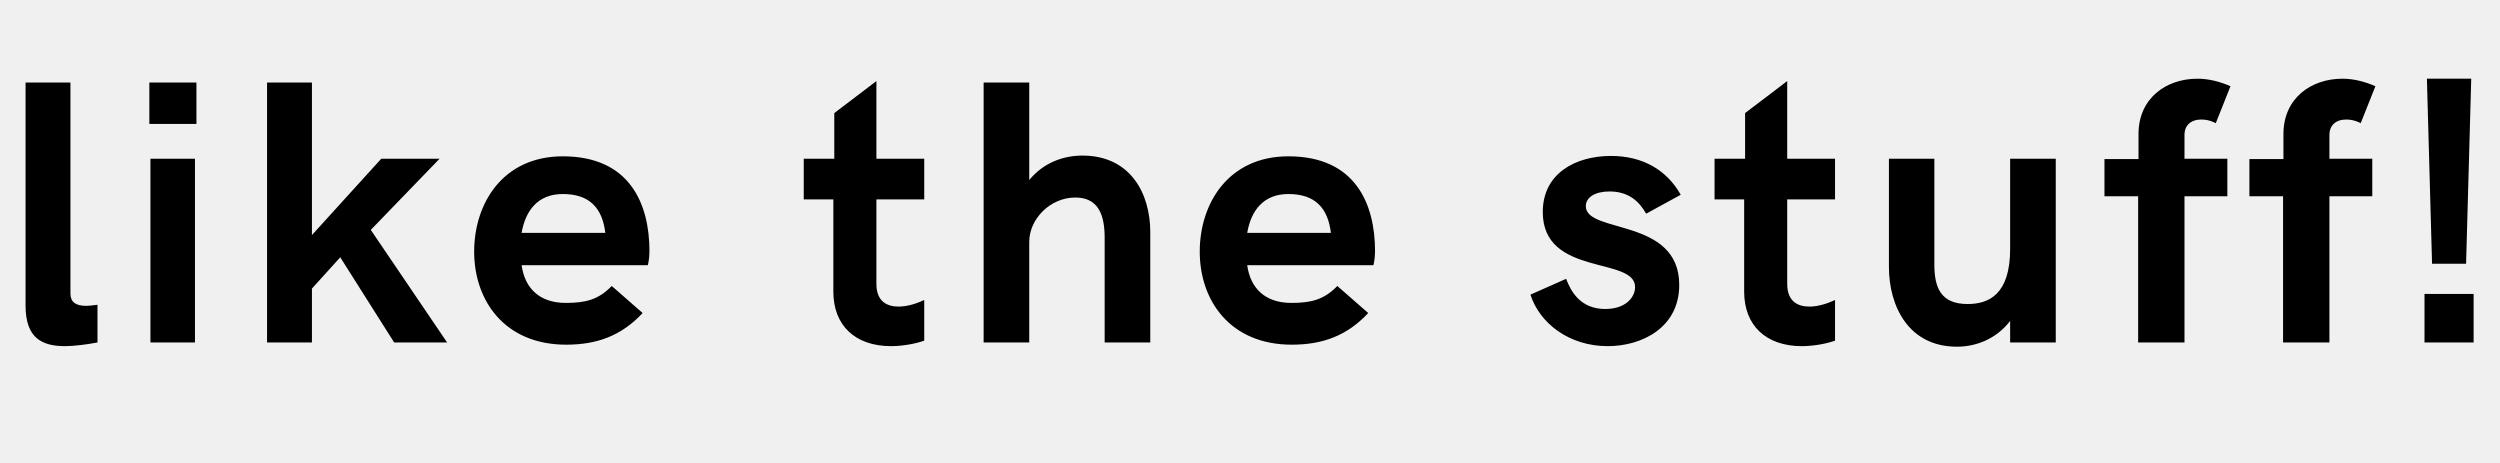
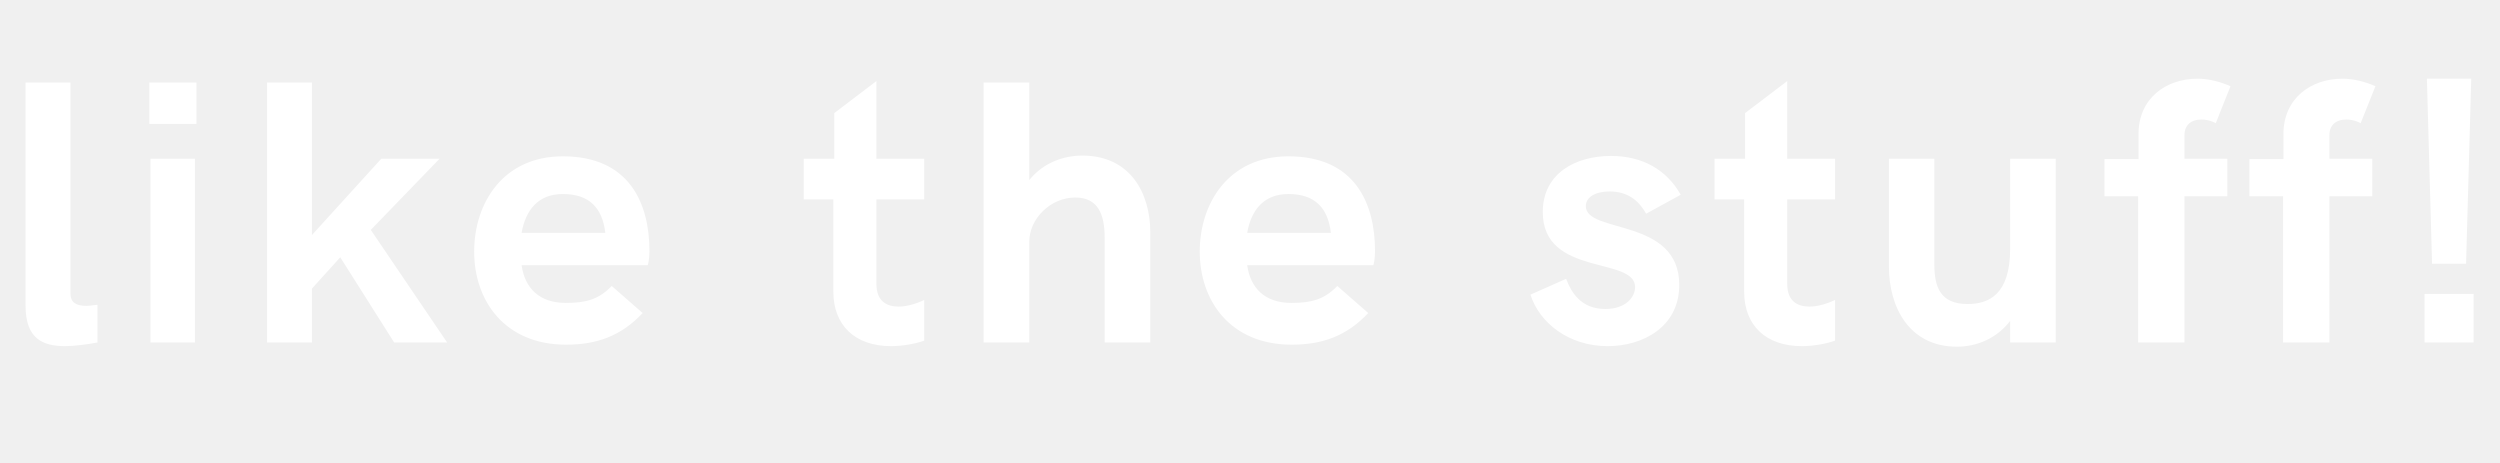
<svg xmlns="http://www.w3.org/2000/svg" width="146px" height="27px" viewBox="0 0 146 27" version="1.1">
  <defs />
  <g id="Page-1" stroke="none" stroke-width="1" fill="none" fill-rule="evenodd">
-     <g id="Artboard" fill="#000000">
+     <g id="Artboard" fill="#FFFFFF">
      <path d="M3.803,20.215 C4.329,20.215 5.146,20.107 5.693,20 L5.693,17.798 C5.414,17.841 5.103,17.862 5.038,17.862 C4.426,17.862 4.114,17.647 4.114,17.143 L4.114,4.821 L1.493,4.821 L1.493,17.862 C1.493,19.785 2.503,20.215 3.803,20.215 Z M8.722,7.238 L11.472,7.238 L11.472,4.821 L8.722,4.821 L8.722,7.238 Z M8.786,20 L11.386,20 L11.386,9.269 L8.786,9.269 L8.786,20 Z M15.596,20 L18.217,20 L18.217,16.853 L19.871,15.026 L23.019,20 L26.112,20 L21.654,13.426 L25.672,9.269 L22.267,9.269 L18.217,13.727 L18.217,4.821 L15.596,4.821 L15.596,20 Z M33.062,20.129 C29.474,20.129 27.691,17.562 27.691,14.693 C27.691,11.879 29.366,9.129 32.868,9.129 C36.779,9.129 37.928,11.9 37.928,14.672 C37.928,15.155 37.831,15.488 37.831,15.488 L30.462,15.488 C30.645,16.81 31.483,17.69 33.04,17.69 C34.211,17.69 34.952,17.497 35.726,16.702 L37.531,18.281 C36.274,19.624 34.845,20.129 33.062,20.129 Z M30.462,13.598 L35.35,13.598 C35.178,12.147 34.426,11.331 32.868,11.331 C31.408,11.331 30.688,12.298 30.462,13.598 Z M52.041,20.215 C52.783,20.215 53.578,20.043 53.975,19.893 L53.975,17.519 C53.621,17.69 53.03,17.905 52.482,17.905 C51.794,17.905 51.182,17.604 51.182,16.573 L51.182,11.643 L53.975,11.643 L53.975,9.269 L51.182,9.269 L51.182,4.735 L48.722,6.604 L48.722,9.269 L46.939,9.269 L46.939,11.643 L48.668,11.643 L48.668,17.035 C48.668,18.99 49.925,20.215 52.041,20.215 Z M57.444,20 L60.108,20 L60.108,14.124 C60.108,12.781 61.343,11.535 62.794,11.535 C64.158,11.535 64.512,12.566 64.512,13.888 L64.512,20 L67.176,20 L67.176,13.555 C67.176,11.31 66.027,9.086 63.212,9.086 C62.16,9.086 60.967,9.462 60.108,10.515 L60.108,4.821 L57.444,4.821 L57.444,20 Z M75.436,20.129 C71.848,20.129 70.065,17.562 70.065,14.693 C70.065,11.879 71.741,9.129 75.243,9.129 C79.153,9.129 80.302,11.9 80.302,14.672 C80.302,15.155 80.206,15.488 80.206,15.488 L72.837,15.488 C73.019,16.81 73.857,17.69 75.415,17.69 C76.586,17.69 77.327,17.497 78.1,16.702 L79.905,18.281 C78.648,19.624 77.219,20.129 75.436,20.129 Z M72.837,13.598 L77.724,13.598 C77.552,12.147 76.8,11.331 75.243,11.331 C73.782,11.331 73.062,12.298 72.837,13.598 Z M93.889,20.215 C95.909,20.215 98.068,19.119 98.068,16.638 C98.068,12.695 92.611,13.662 92.611,12.04 C92.611,11.535 93.138,11.181 93.997,11.181 C95.157,11.181 95.759,11.814 96.135,12.48 L98.154,11.374 C97.338,9.924 95.931,9.107 94.083,9.107 C92.02,9.107 90.098,10.117 90.098,12.384 C90.098,16.176 95.49,14.962 95.49,16.767 C95.49,17.336 94.964,18.045 93.75,18.045 C92.321,18.045 91.752,17.057 91.462,16.283 L89.378,17.207 C89.904,18.861 91.623,20.215 93.889,20.215 Z M105.232,20.215 C105.974,20.215 106.768,20.043 107.166,19.893 L107.166,17.519 C106.811,17.69 106.221,17.905 105.673,17.905 C104.985,17.905 104.373,17.604 104.373,16.573 L104.373,11.643 L107.166,11.643 L107.166,9.269 L104.373,9.269 L104.373,4.735 L101.913,6.604 L101.913,9.269 L100.13,9.269 L100.13,11.643 L101.859,11.643 L101.859,17.035 C101.859,18.99 103.116,20.215 105.232,20.215 Z M114.287,20.247 C115.458,20.247 116.618,19.753 117.392,18.743 L117.392,20 L120.056,20 L120.056,9.269 L117.392,9.269 L117.392,14.543 C117.392,17.207 116.135,17.755 114.91,17.755 C113.32,17.755 112.966,16.767 112.966,15.445 L112.966,9.269 L110.313,9.269 L110.313,15.574 C110.313,17.905 111.473,20.247 114.287,20.247 Z M124.867,20 L127.574,20 L127.574,11.46 L130.077,11.46 L130.077,9.269 L127.574,9.269 L127.574,7.883 C127.574,7.324 127.94,6.98 128.563,6.98 C129.046,6.98 129.401,7.195 129.401,7.195 L130.26,5.036 C129.68,4.778 129.003,4.596 128.337,4.596 C126.489,4.596 124.889,5.745 124.889,7.829 L124.889,9.29 L122.901,9.29 L122.901,11.46 L124.867,11.46 L124.867,20 Z M133.331,20 L136.038,20 L136.038,11.46 L138.541,11.46 L138.541,9.269 L136.038,9.269 L136.038,7.883 C136.038,7.324 136.404,6.98 137.027,6.98 C137.51,6.98 137.864,7.195 137.864,7.195 L138.724,5.036 C138.144,4.778 137.467,4.596 136.801,4.596 C134.953,4.596 133.353,5.745 133.353,7.829 L133.353,9.29 L131.365,9.29 L131.365,11.46 L133.331,11.46 L133.331,20 Z M142.032,15.402 L144.019,15.402 L144.32,4.596 L141.731,4.596 L142.032,15.402 Z M141.591,20 L144.459,20 L144.459,17.164 L141.591,17.164 L141.591,20 Z" id="like-the-stuff!-copy" />
    </g>
  </g>
</svg>
